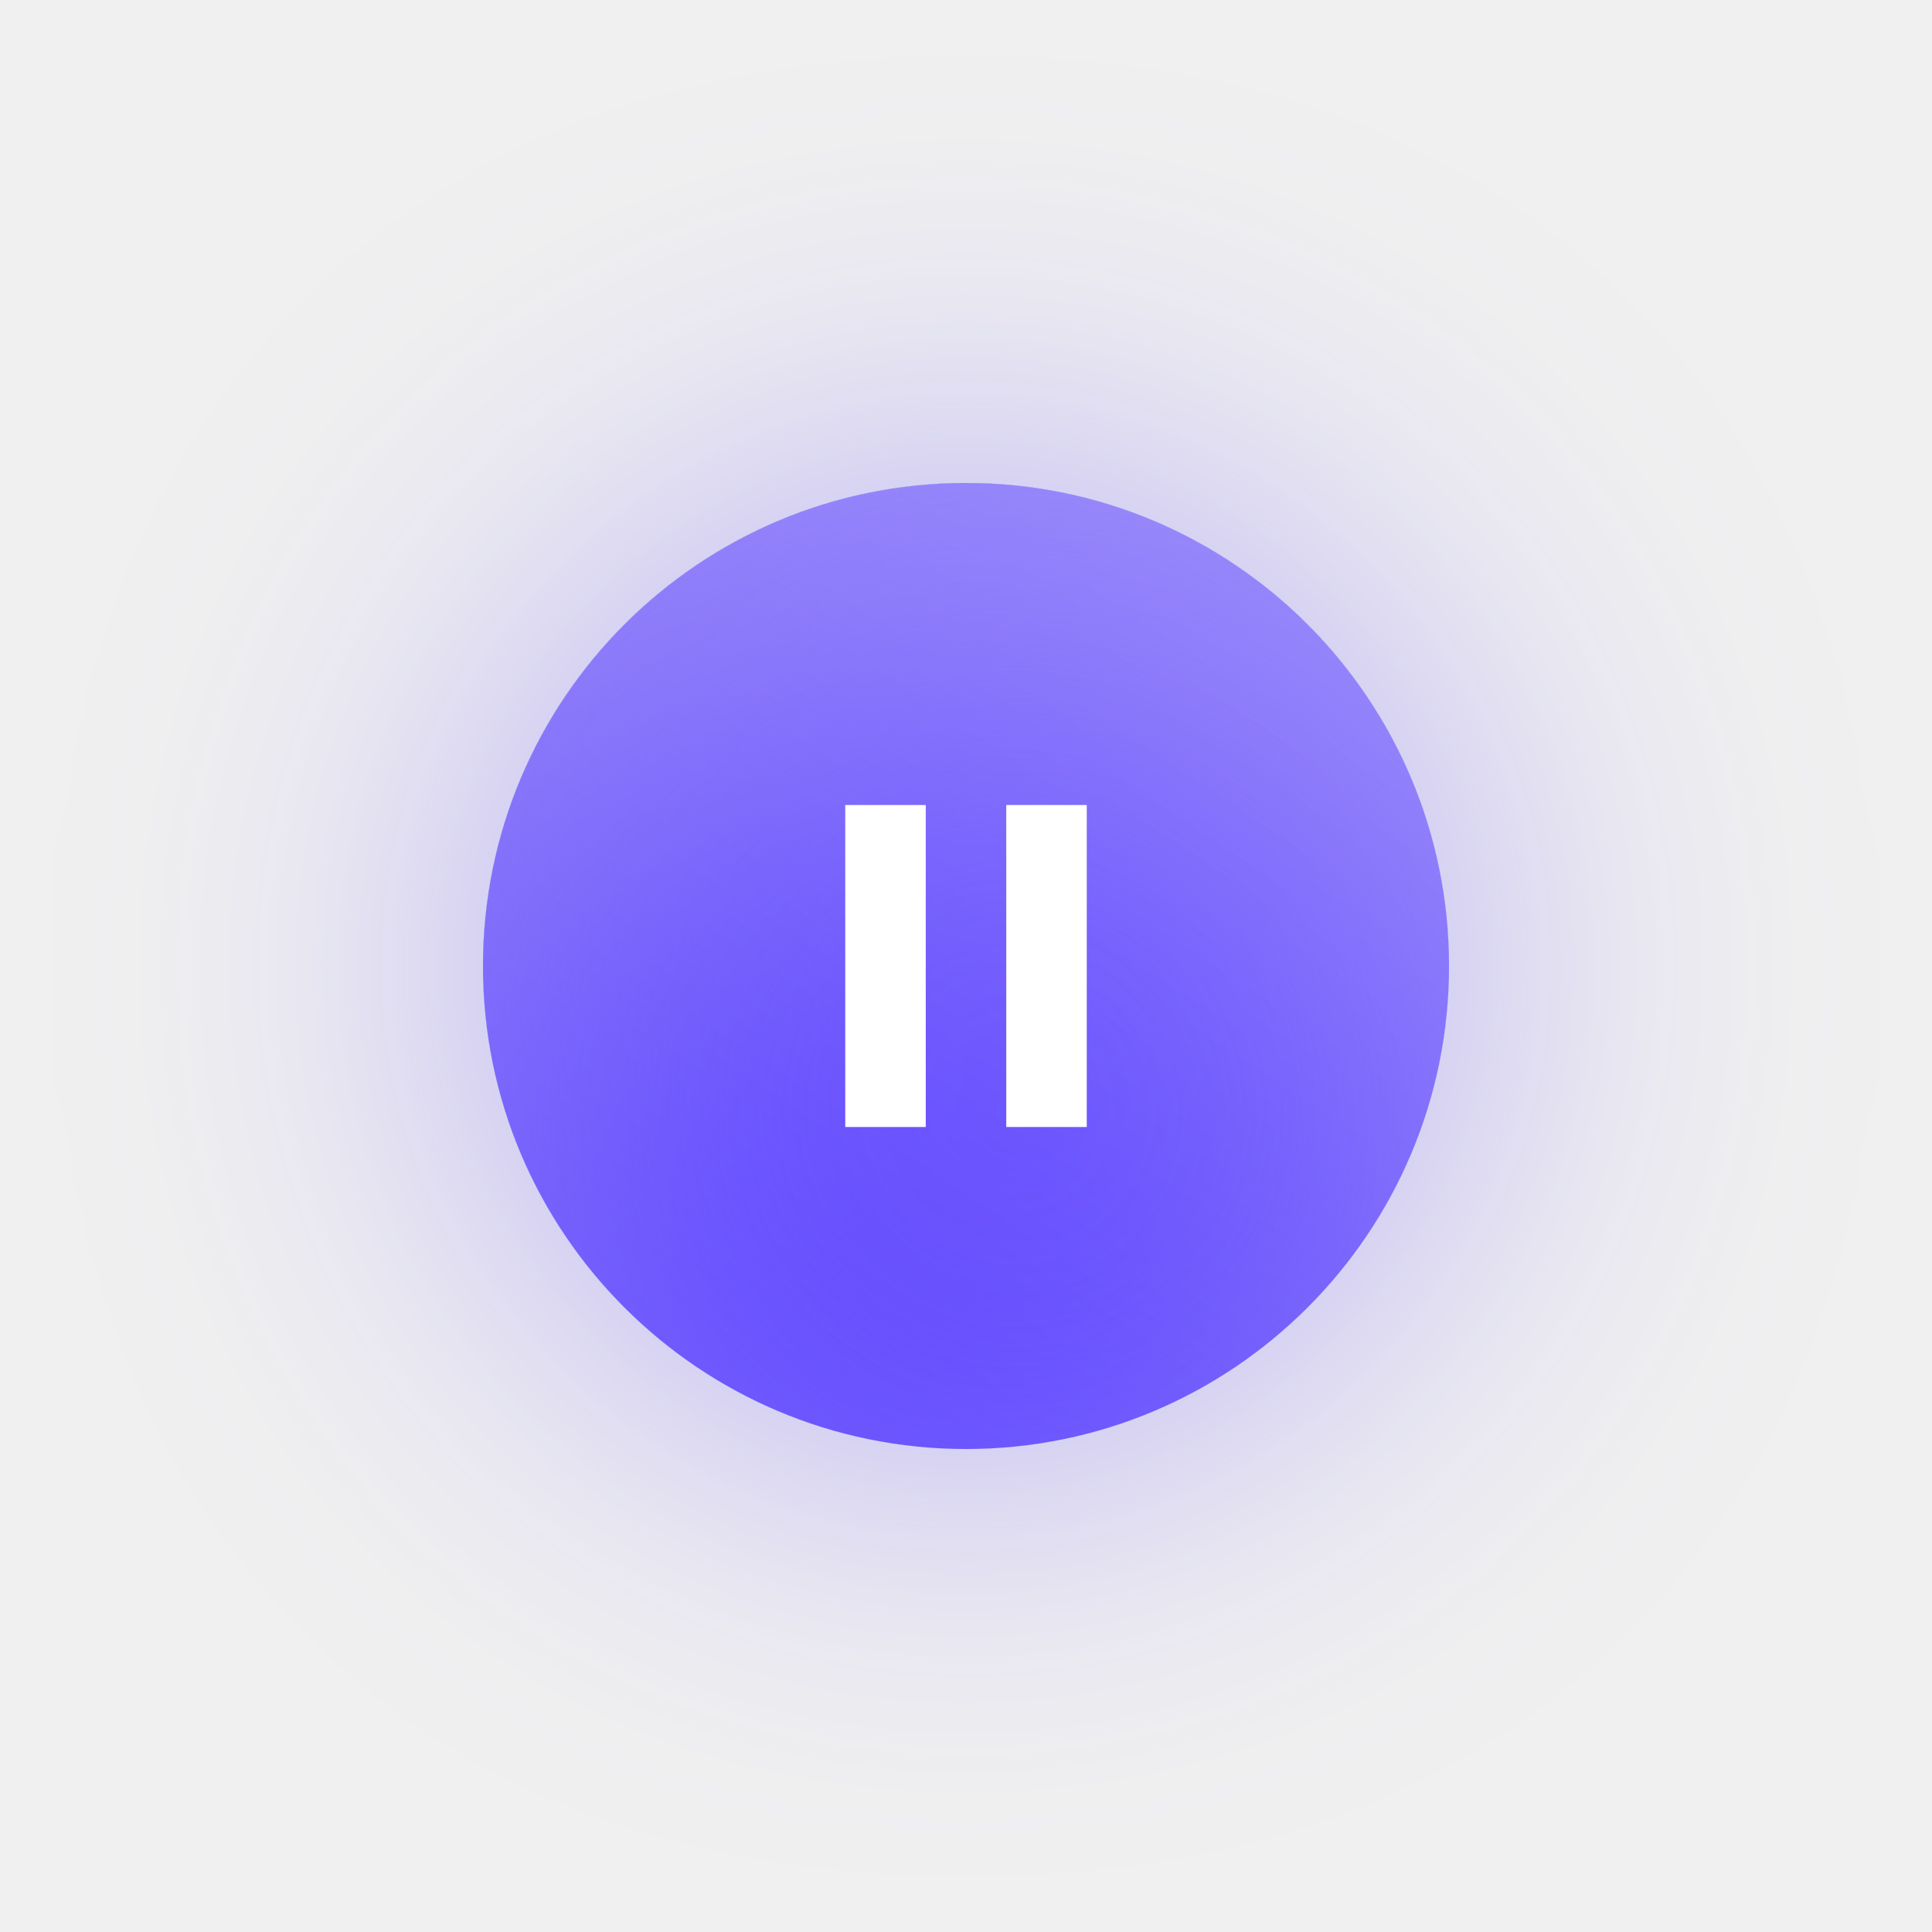
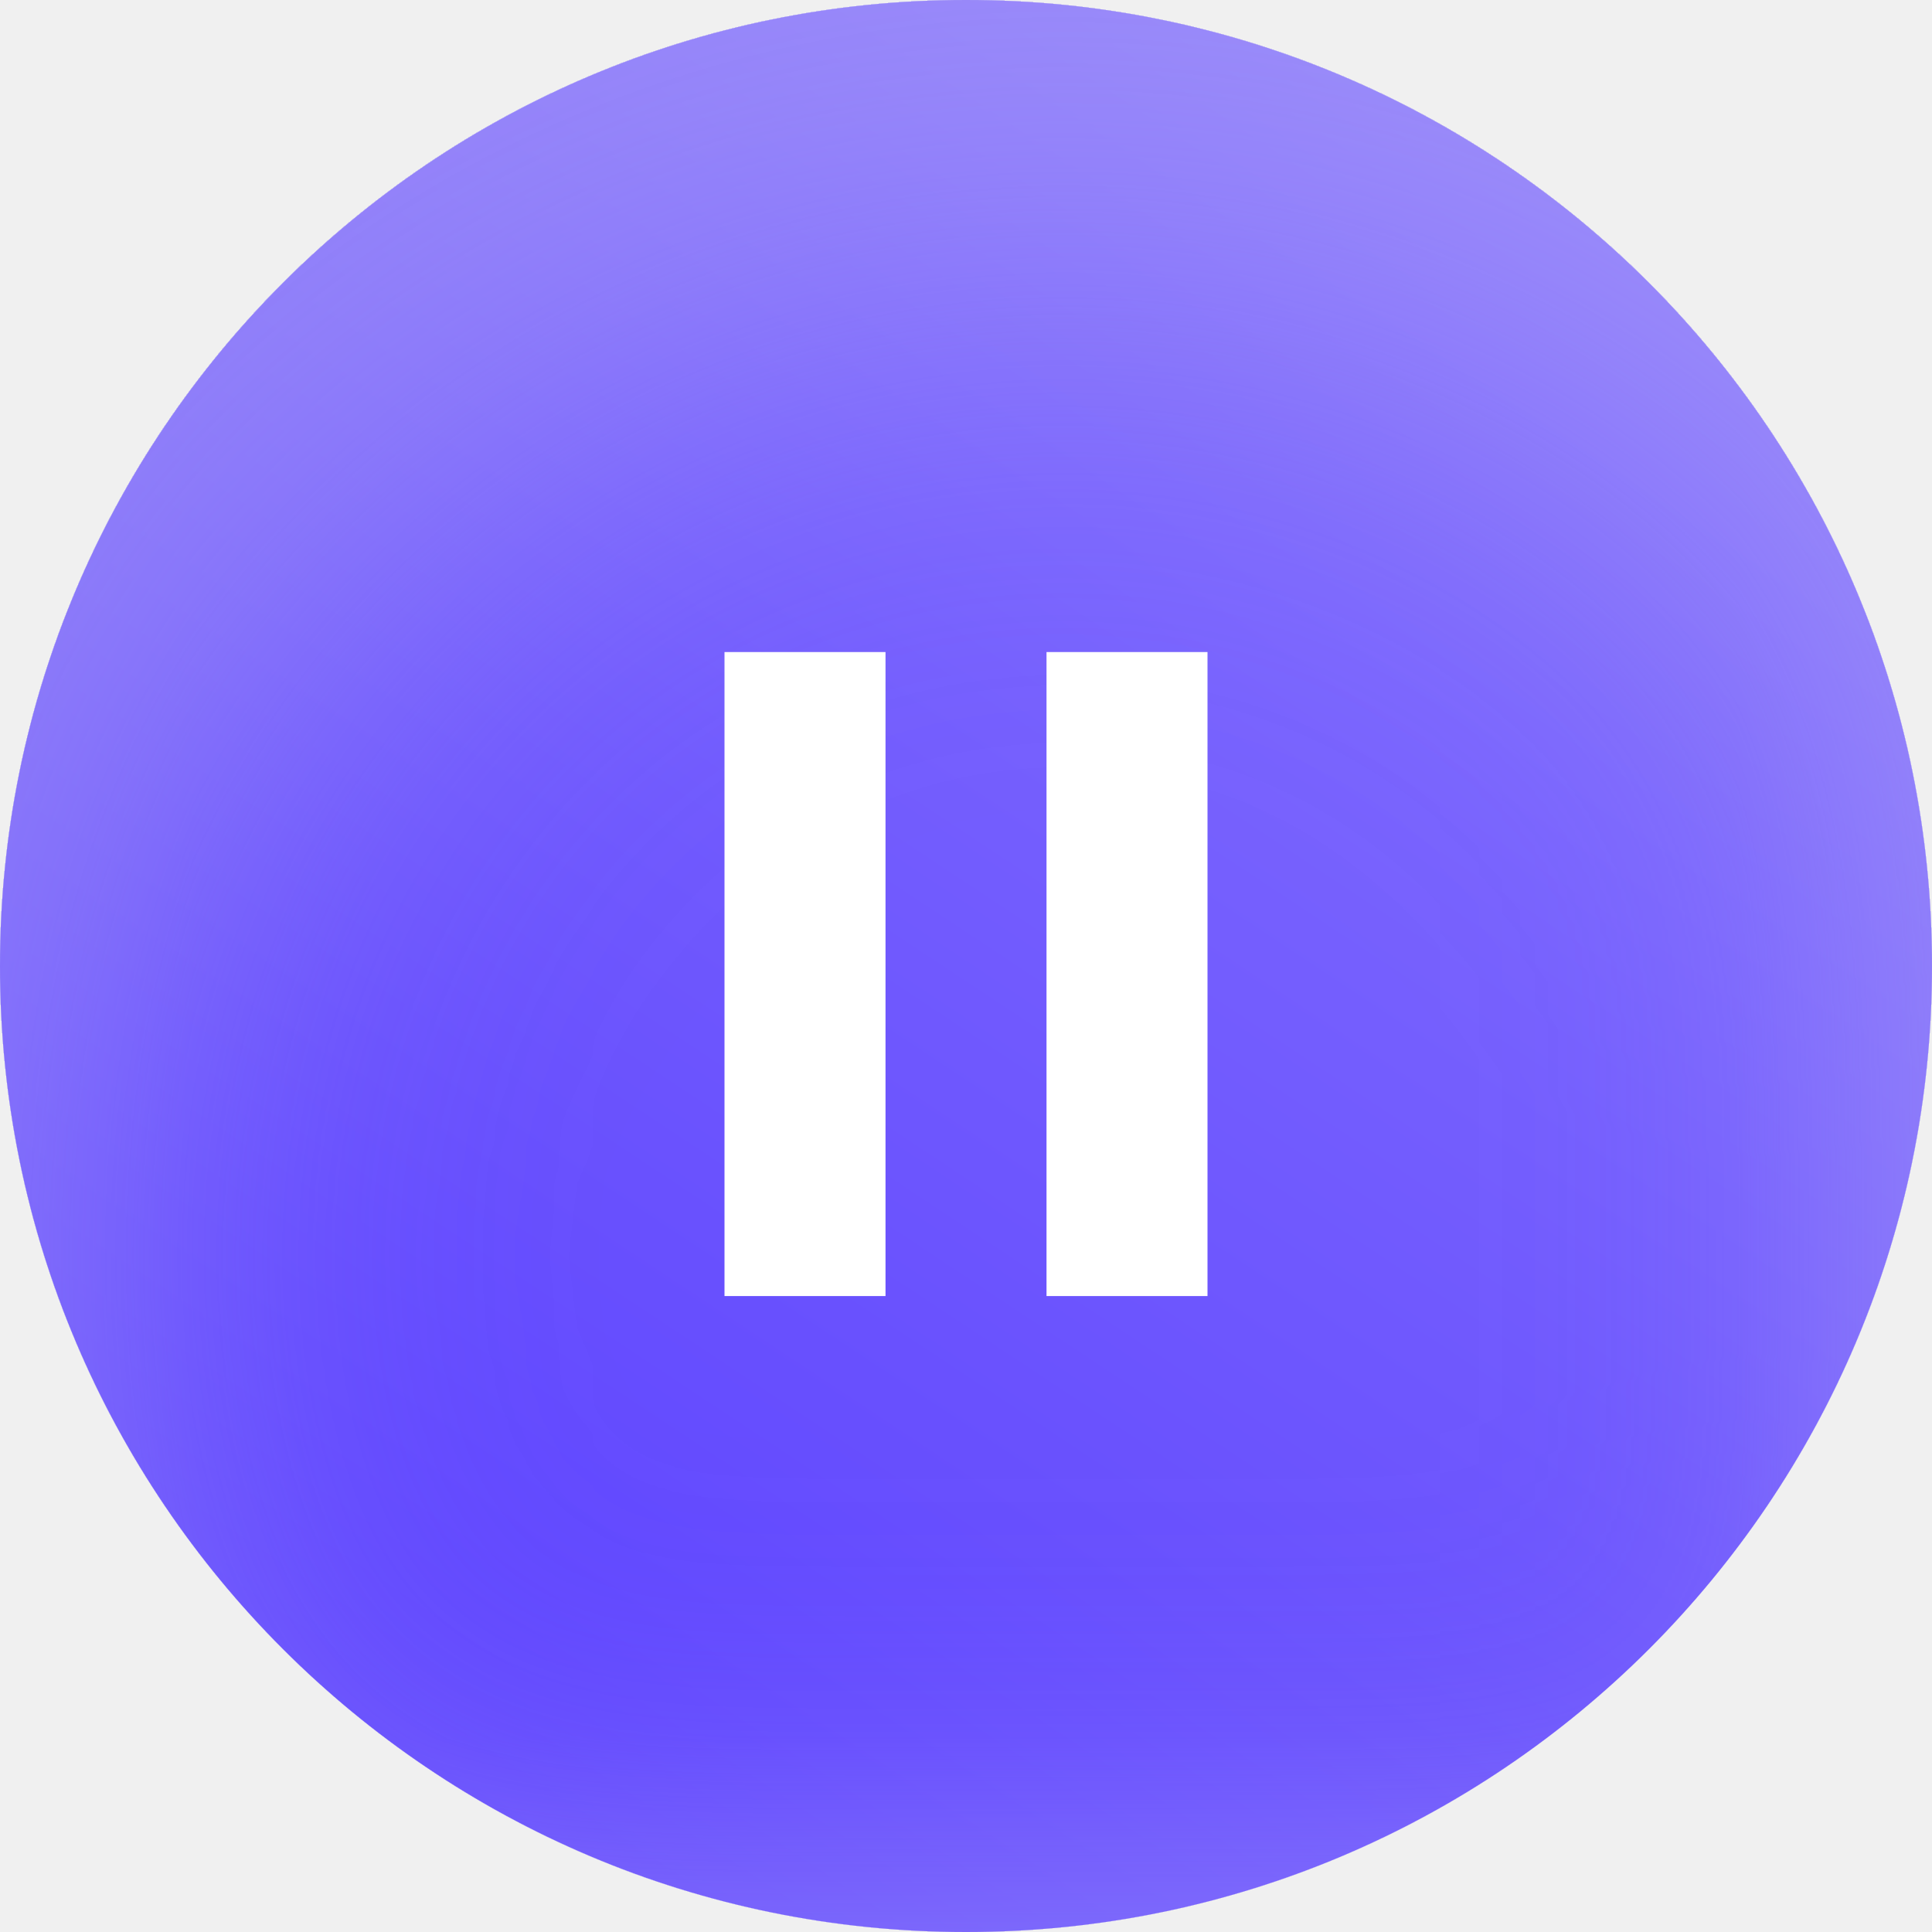
- <svg xmlns="http://www.w3.org/2000/svg" width="160" height="160" viewBox="0 0 160 160" fill="none">
-   <g filter="url(#filter0_di_40_122)">
-     <circle cx="80" cy="80" r="40" fill="url(#paint0_linear_40_122)" />
+ <svg xmlns="http://www.w3.org/2000/svg" width="80" height="80" viewBox="0 0 80 80" fill="none">
+   <g filter="url(#filter0_i_71_120)">
+     <circle cx="40" cy="40" r="40" fill="url(#paint0_linear_71_120)" />
  </g>
-   <path d="M76.667 66.667H70V93.333H76.667V66.667Z" fill="white" />
-   <path d="M90 66.667H83.334V93.333H90V66.667Z" fill="white" />
+   <path d="M36.667 27H30V53.667H36.667V27Z" fill="white" />
+   <path d="M50 27H43.334V53.667H50V27Z" fill="white" />
  <defs>
-     <filter id="filter0_di_40_122" x="0" y="0" width="160" height="160" filterUnits="userSpaceOnUse" color-interpolation-filters="sRGB">
+     <filter id="filter0_i_71_120" x="0" y="0" width="84" height="92" filterUnits="userSpaceOnUse" color-interpolation-filters="sRGB">
      <feFlood flood-opacity="0" result="BackgroundImageFix" />
-       <feColorMatrix in="SourceAlpha" type="matrix" values="0 0 0 0 0 0 0 0 0 0 0 0 0 0 0 0 0 0 127 0" result="hardAlpha" />
-       <feOffset />
-       <feGaussianBlur stdDeviation="20" />
-       <feColorMatrix type="matrix" values="0 0 0 0 0.361 0 0 0 0 0.259 0 0 0 0 1 0 0 0 0.4 0" />
-       <feBlend mode="normal" in2="BackgroundImageFix" result="effect1_dropShadow_40_122" />
-       <feBlend mode="normal" in="SourceGraphic" in2="effect1_dropShadow_40_122" result="shape" />
+       <feBlend mode="normal" in="SourceGraphic" in2="BackgroundImageFix" result="shape" />
      <feColorMatrix in="SourceAlpha" type="matrix" values="0 0 0 0 0 0 0 0 0 0 0 0 0 0 0 0 0 0 127 0" result="hardAlpha" />
      <feOffset dx="4" dy="12" />
      <feGaussianBlur stdDeviation="20" />
      <feComposite in2="hardAlpha" operator="arithmetic" k2="-1" k3="1" />
      <feColorMatrix type="matrix" values="0 0 0 0 0.696 0 0 0 0 0.654 0 0 0 0 0.963 0 0 0 0.5 0" />
-       <feBlend mode="normal" in2="shape" result="effect2_innerShadow_40_122" />
+       <feBlend mode="normal" in2="shape" result="effect1_innerShadow_71_120" />
    </filter>
-     <linearGradient id="paint0_linear_40_122" x1="104" y1="44.5" x2="58" y2="114" gradientUnits="userSpaceOnUse">
+     <linearGradient id="paint0_linear_71_120" x1="64" y1="4.5" x2="18" y2="74" gradientUnits="userSpaceOnUse">
      <stop stop-color="#8673FD" />
      <stop offset="1" stop-color="#5C42FF" />
    </linearGradient>
  </defs>
</svg>
